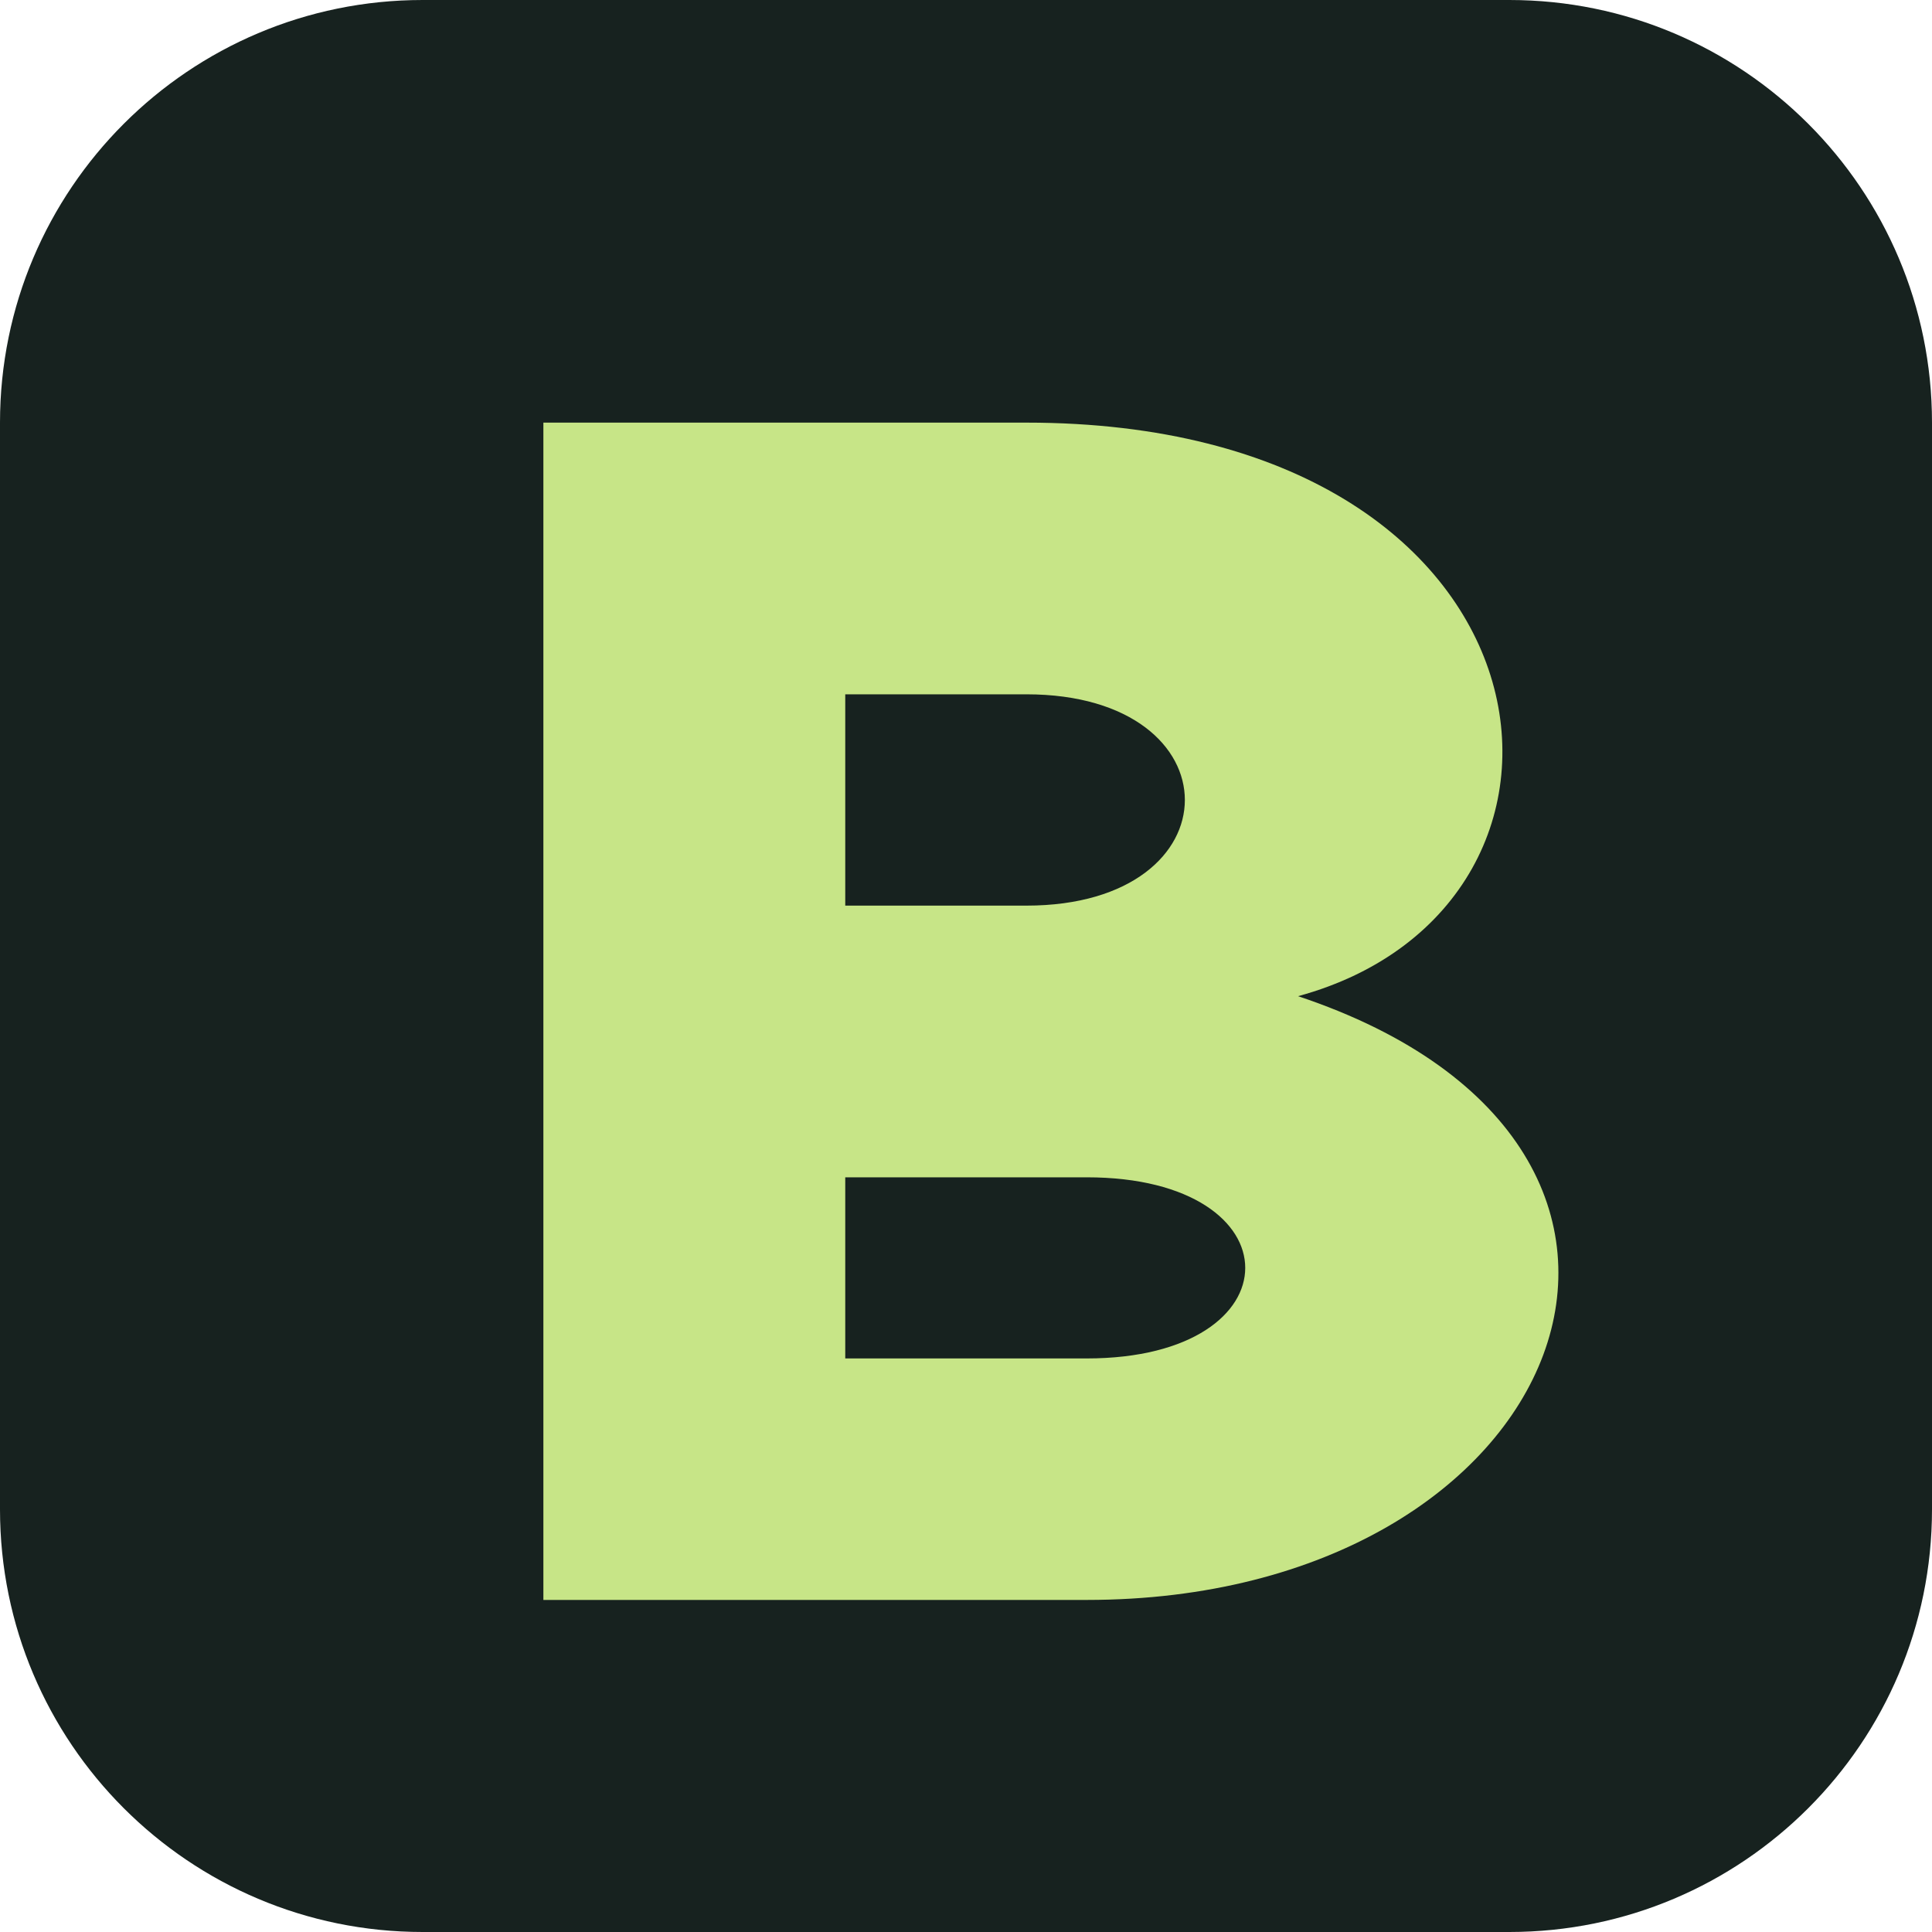
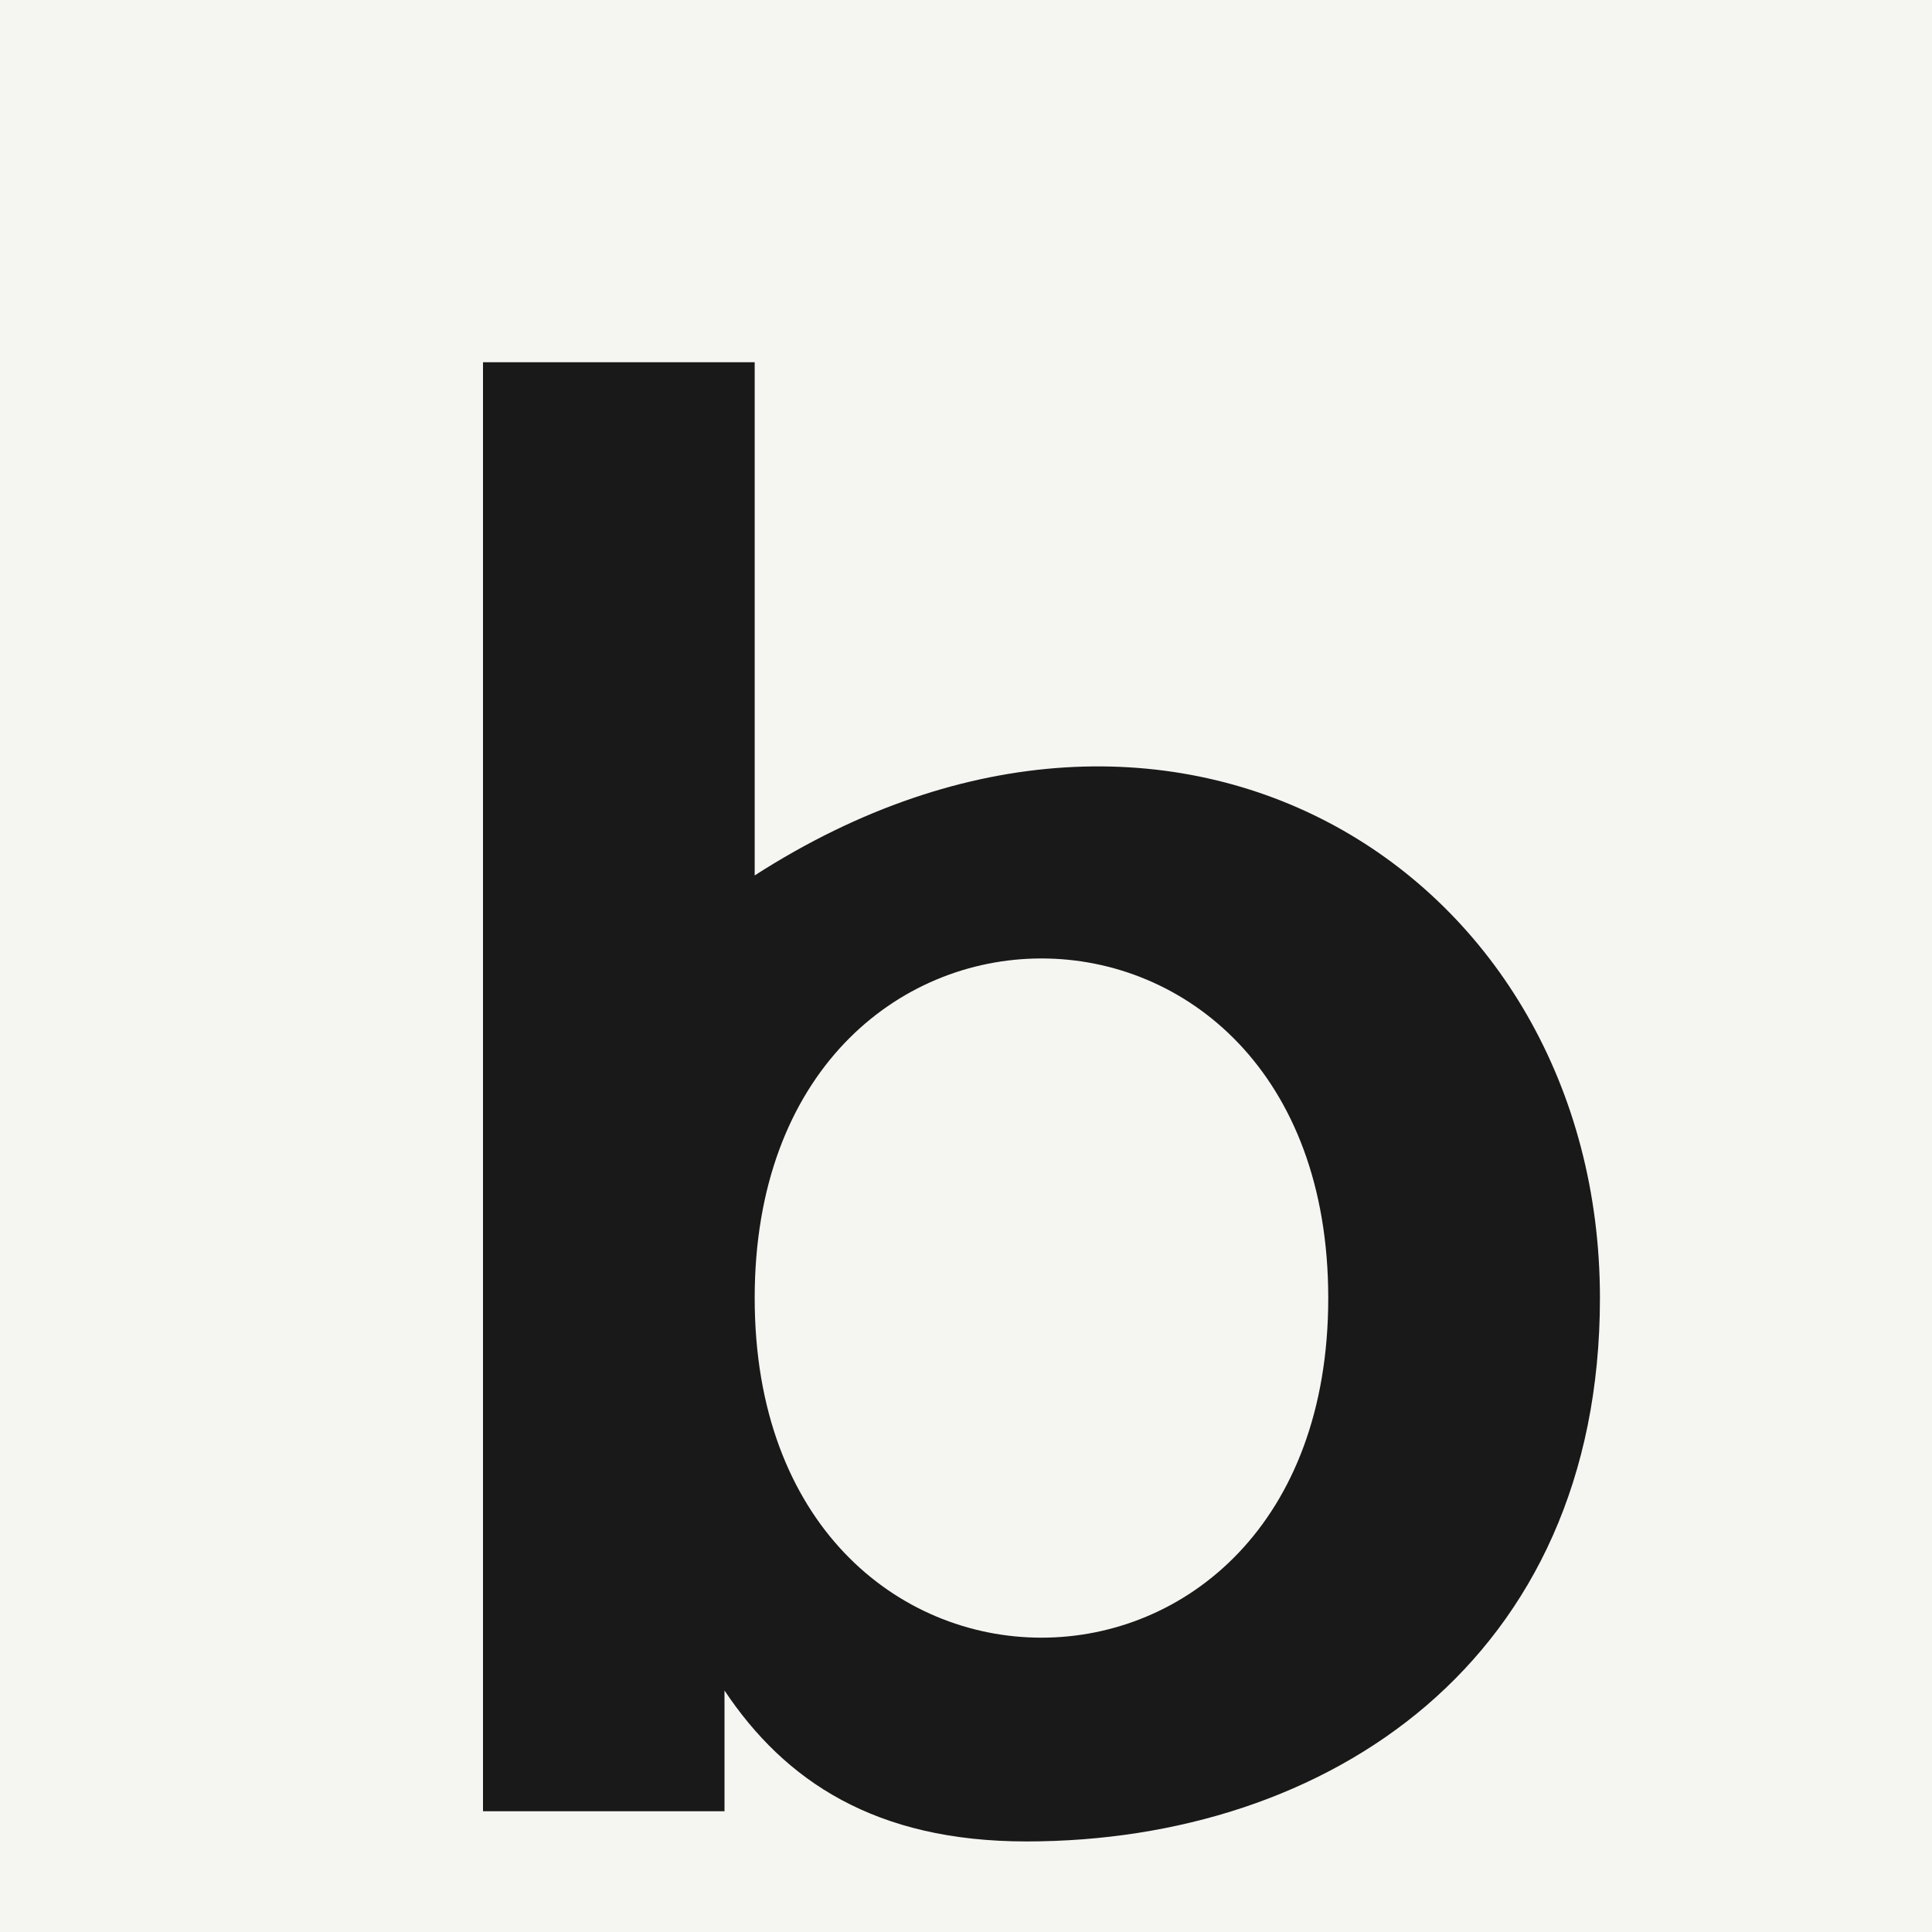
<svg xmlns="http://www.w3.org/2000/svg" viewBox="0 0 64 64">
-   <rect width="64" height="64" rx="14" fill="#17221f" />
-   <path d="M18 14h16c18 0 20 16 9 19 15 5 9 20-7 20H18zm10 9v7h6c7 0 7-7 0-7zm0 16v6h8c7 0 7-6 0-6z" fill="#c7e587" />
+   <rect width="64" height="64" fill="#f5f5f2" />
+   <path d="M16 12h9v17c14-9 28 0 28 14 0 12-9 18-19 18-5 0-8-2-10-5v4h-8zm9 31c0 15 19 15 19 0s-19-15-19 0z" fill="#191919" />
</svg>
